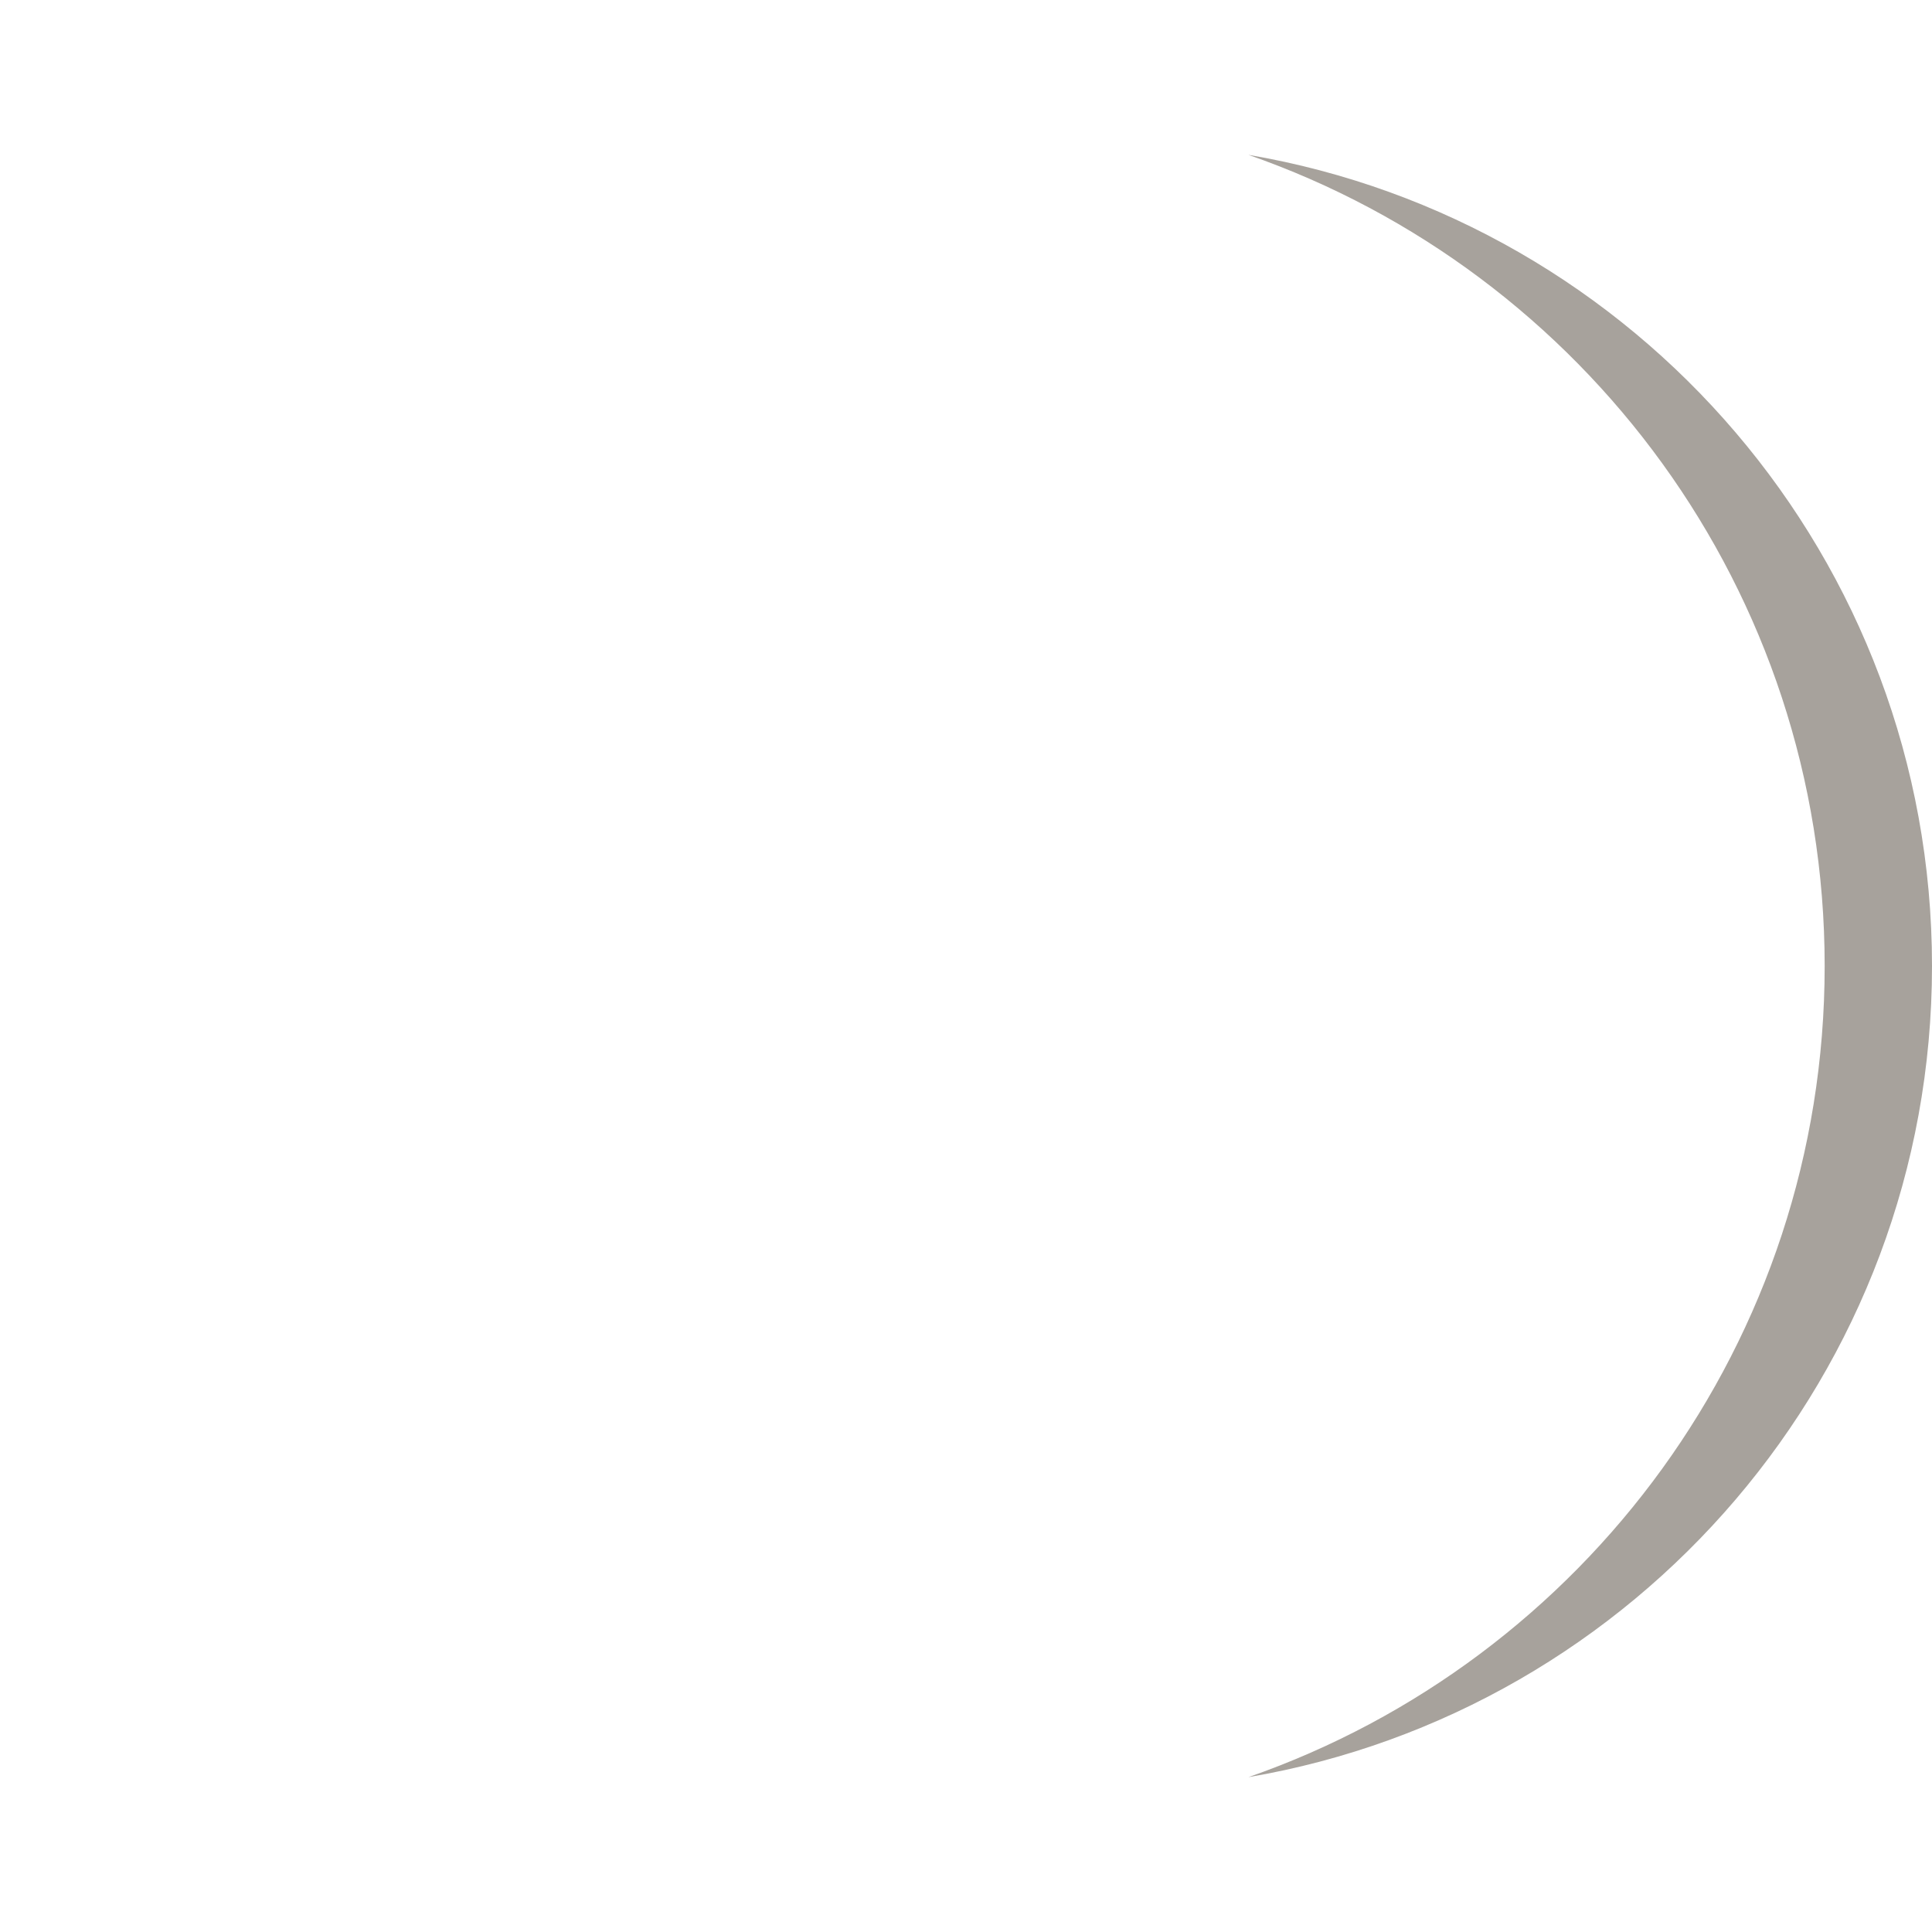
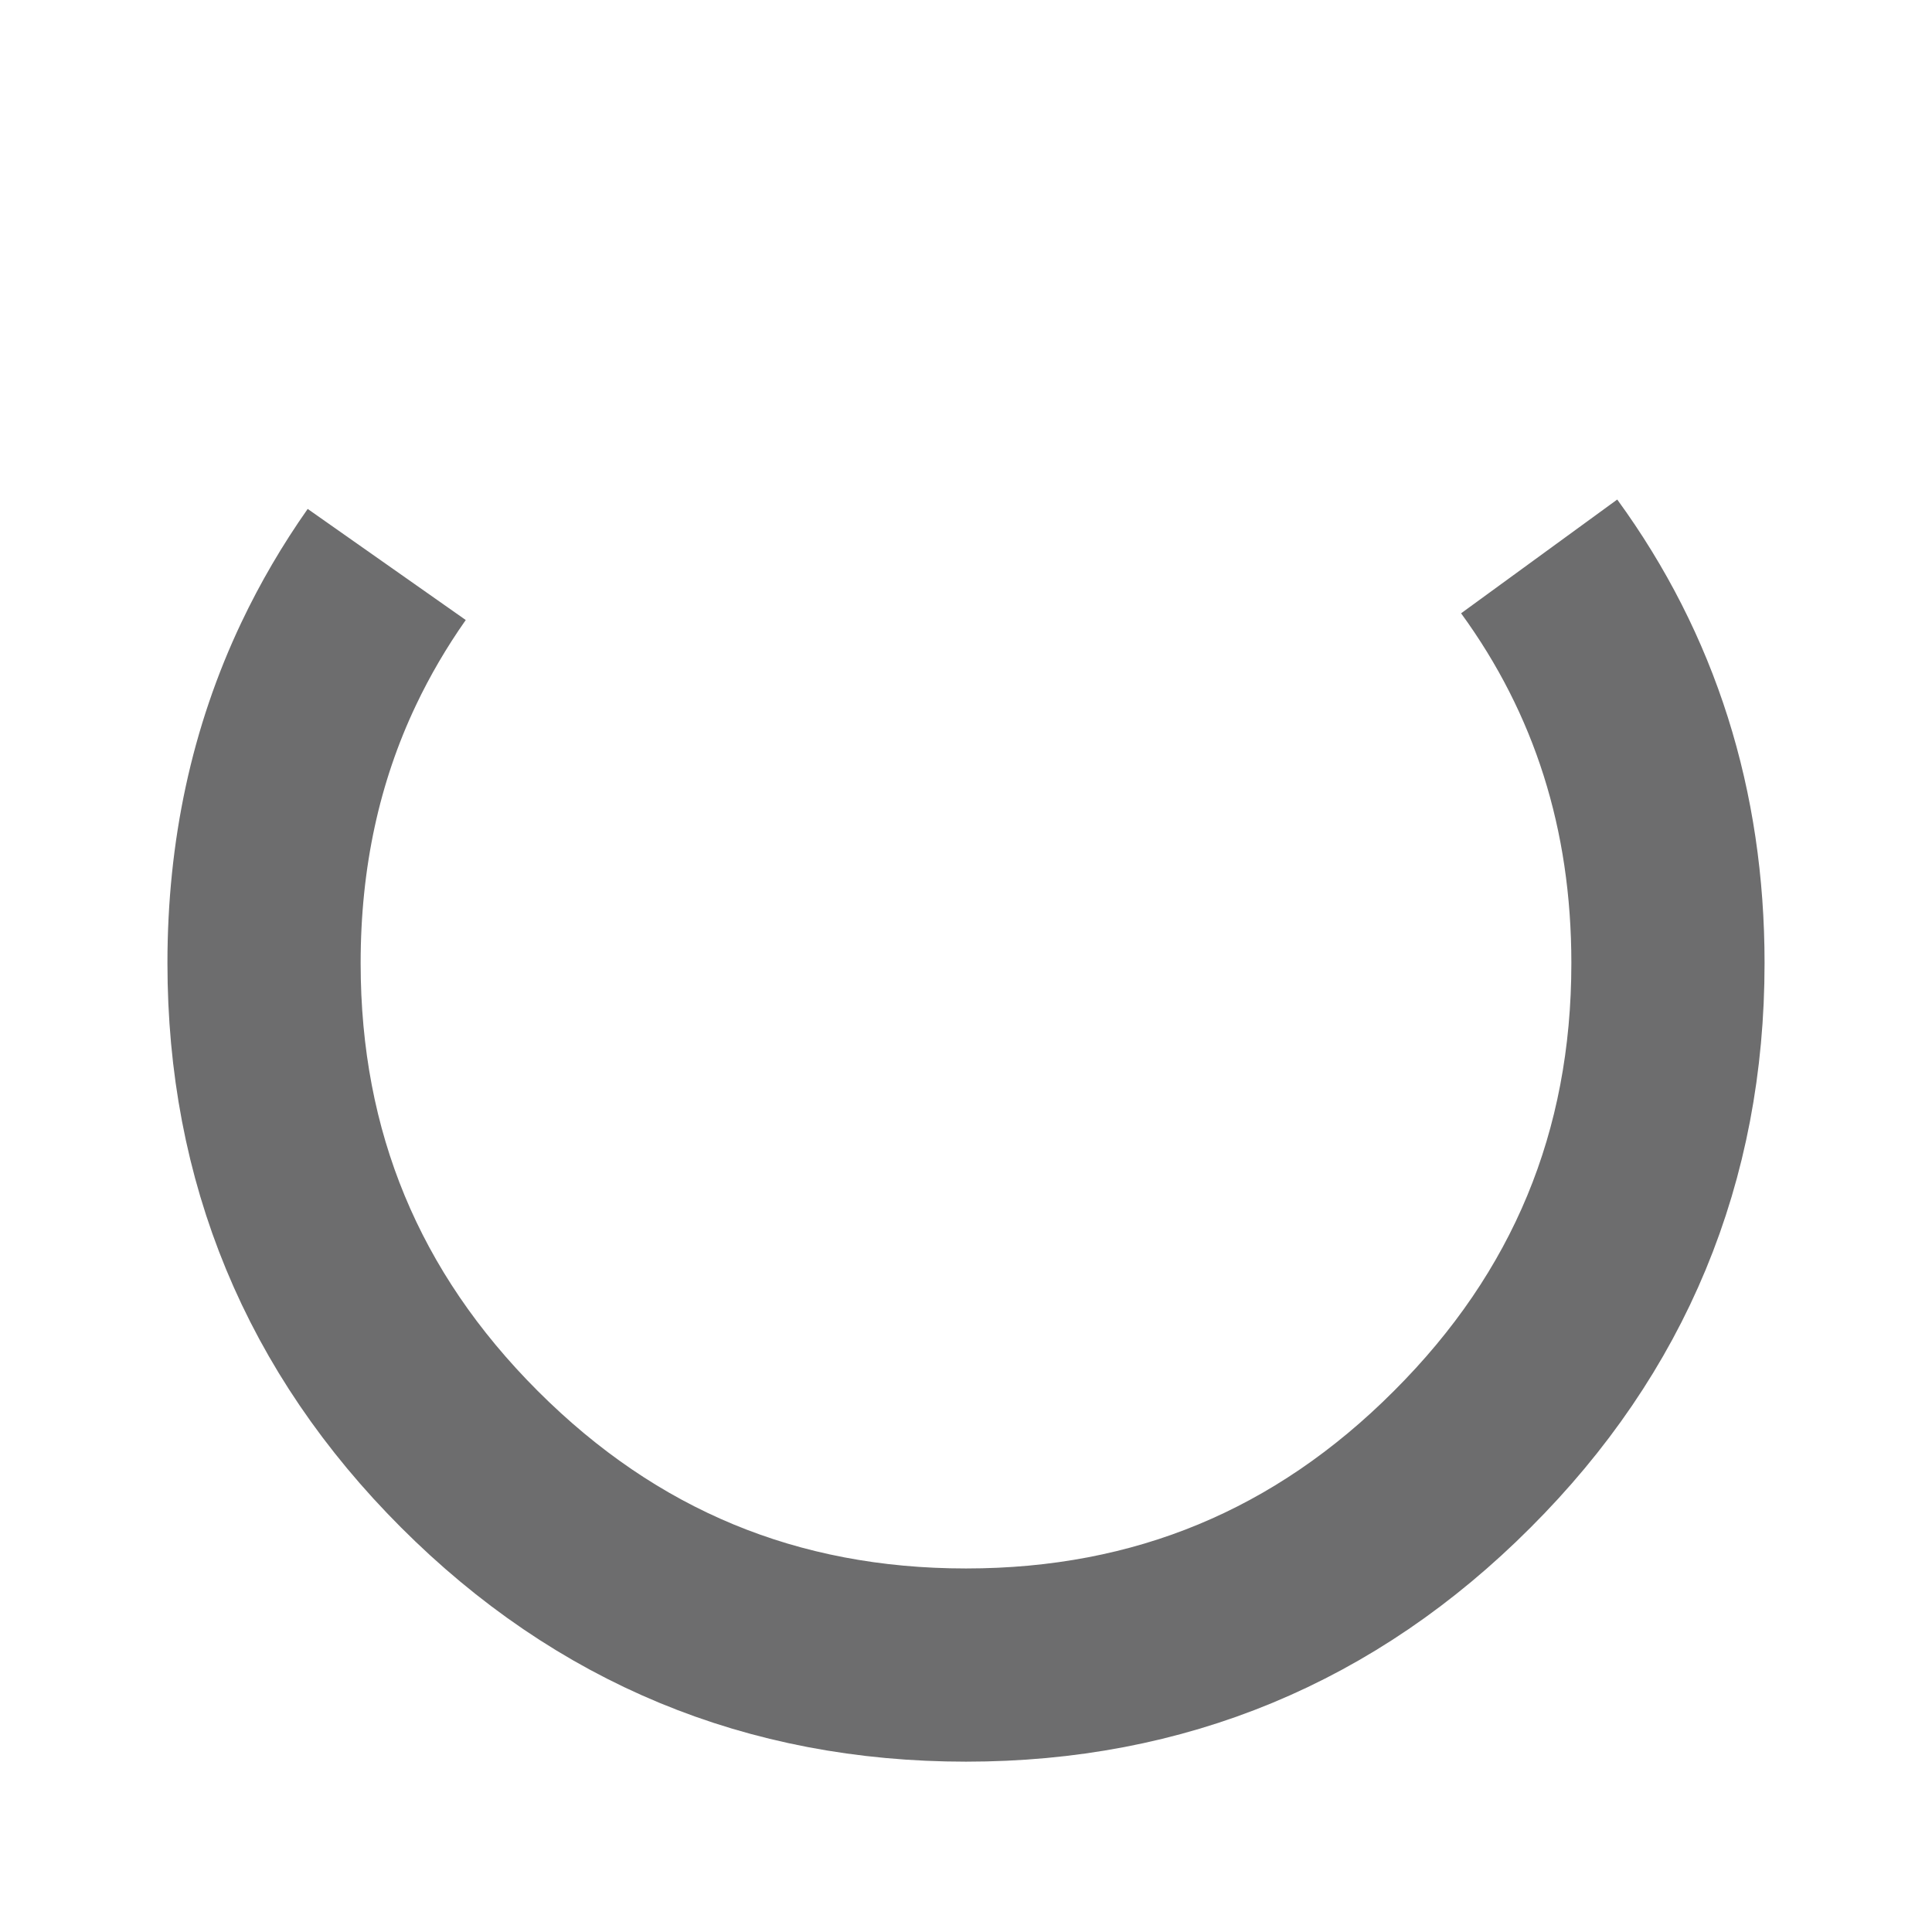
- <svg xmlns="http://www.w3.org/2000/svg" width="54px" height="54px" viewBox="0 0 54 54" version="1.1">
-   <g id="icons" stroke="none" stroke-width="1" fill="none" fill-rule="evenodd">
-     <path fill="#a7a29c" d="M34.893,49.672 C45.741,47.822 54,38.376 54,27 C54,15.624 45.741,6.178 34.893,4.328 C44.27,7.592 51,16.51 51,27 C51,37.49 44.27,46.408 34.893,49.672 Z" />
-     <animateTransform attributeType="xml" attributeName="transform" type="rotate" from="0 27 27" to="360 27 27" repeatCount="indefinite" dur="1s" />
+ <svg xmlns="http://www.w3.org/2000/svg" xmlns:xlink="http://www.w3.org/1999/xlink" version="1.1" preserveAspectRatio="none" x="0px" y="0px" width="300px" height="300px" viewBox="0 0 300 300">
+   <defs>
+     <path id="spinner_0_Layer0_0_MEMBER_1_1_STROKES" stroke="#6d6d6e" stroke-width="30" stroke-linejoin="miter" stroke-linecap="butt" stroke-miterlimit="3" fill="none" d=" M 89 -65.6 Q 109 -38.15 109 -2.45 109 42.7 77.05 74.6 45.15 106.55 0 106.55 -45.15 106.55 -77.1 74.6 -109 42.7 -109 -2.45 -109 -27.8 -98.95 -48.95 -95.15 -56.95 -89.95 -64.35" />
+   </defs>
+   <g>
+     <g transform="matrix( 1, 0, 0, 1, 150,152) ">
+       <g transform="matrix( 1, 0, 0, 1, 0,0) ">
+         <use xlink:href="#spinner_0_Layer0_0_MEMBER_1_1_STROKES" />
+       </g>
+     </g>
+     <animateTransform attributeType="xml" attributeName="transform" type="rotate" from="0 150 150" to="360 150 150" repeatCount="indefinite" dur="1.7s" />
  </g>
</svg>
